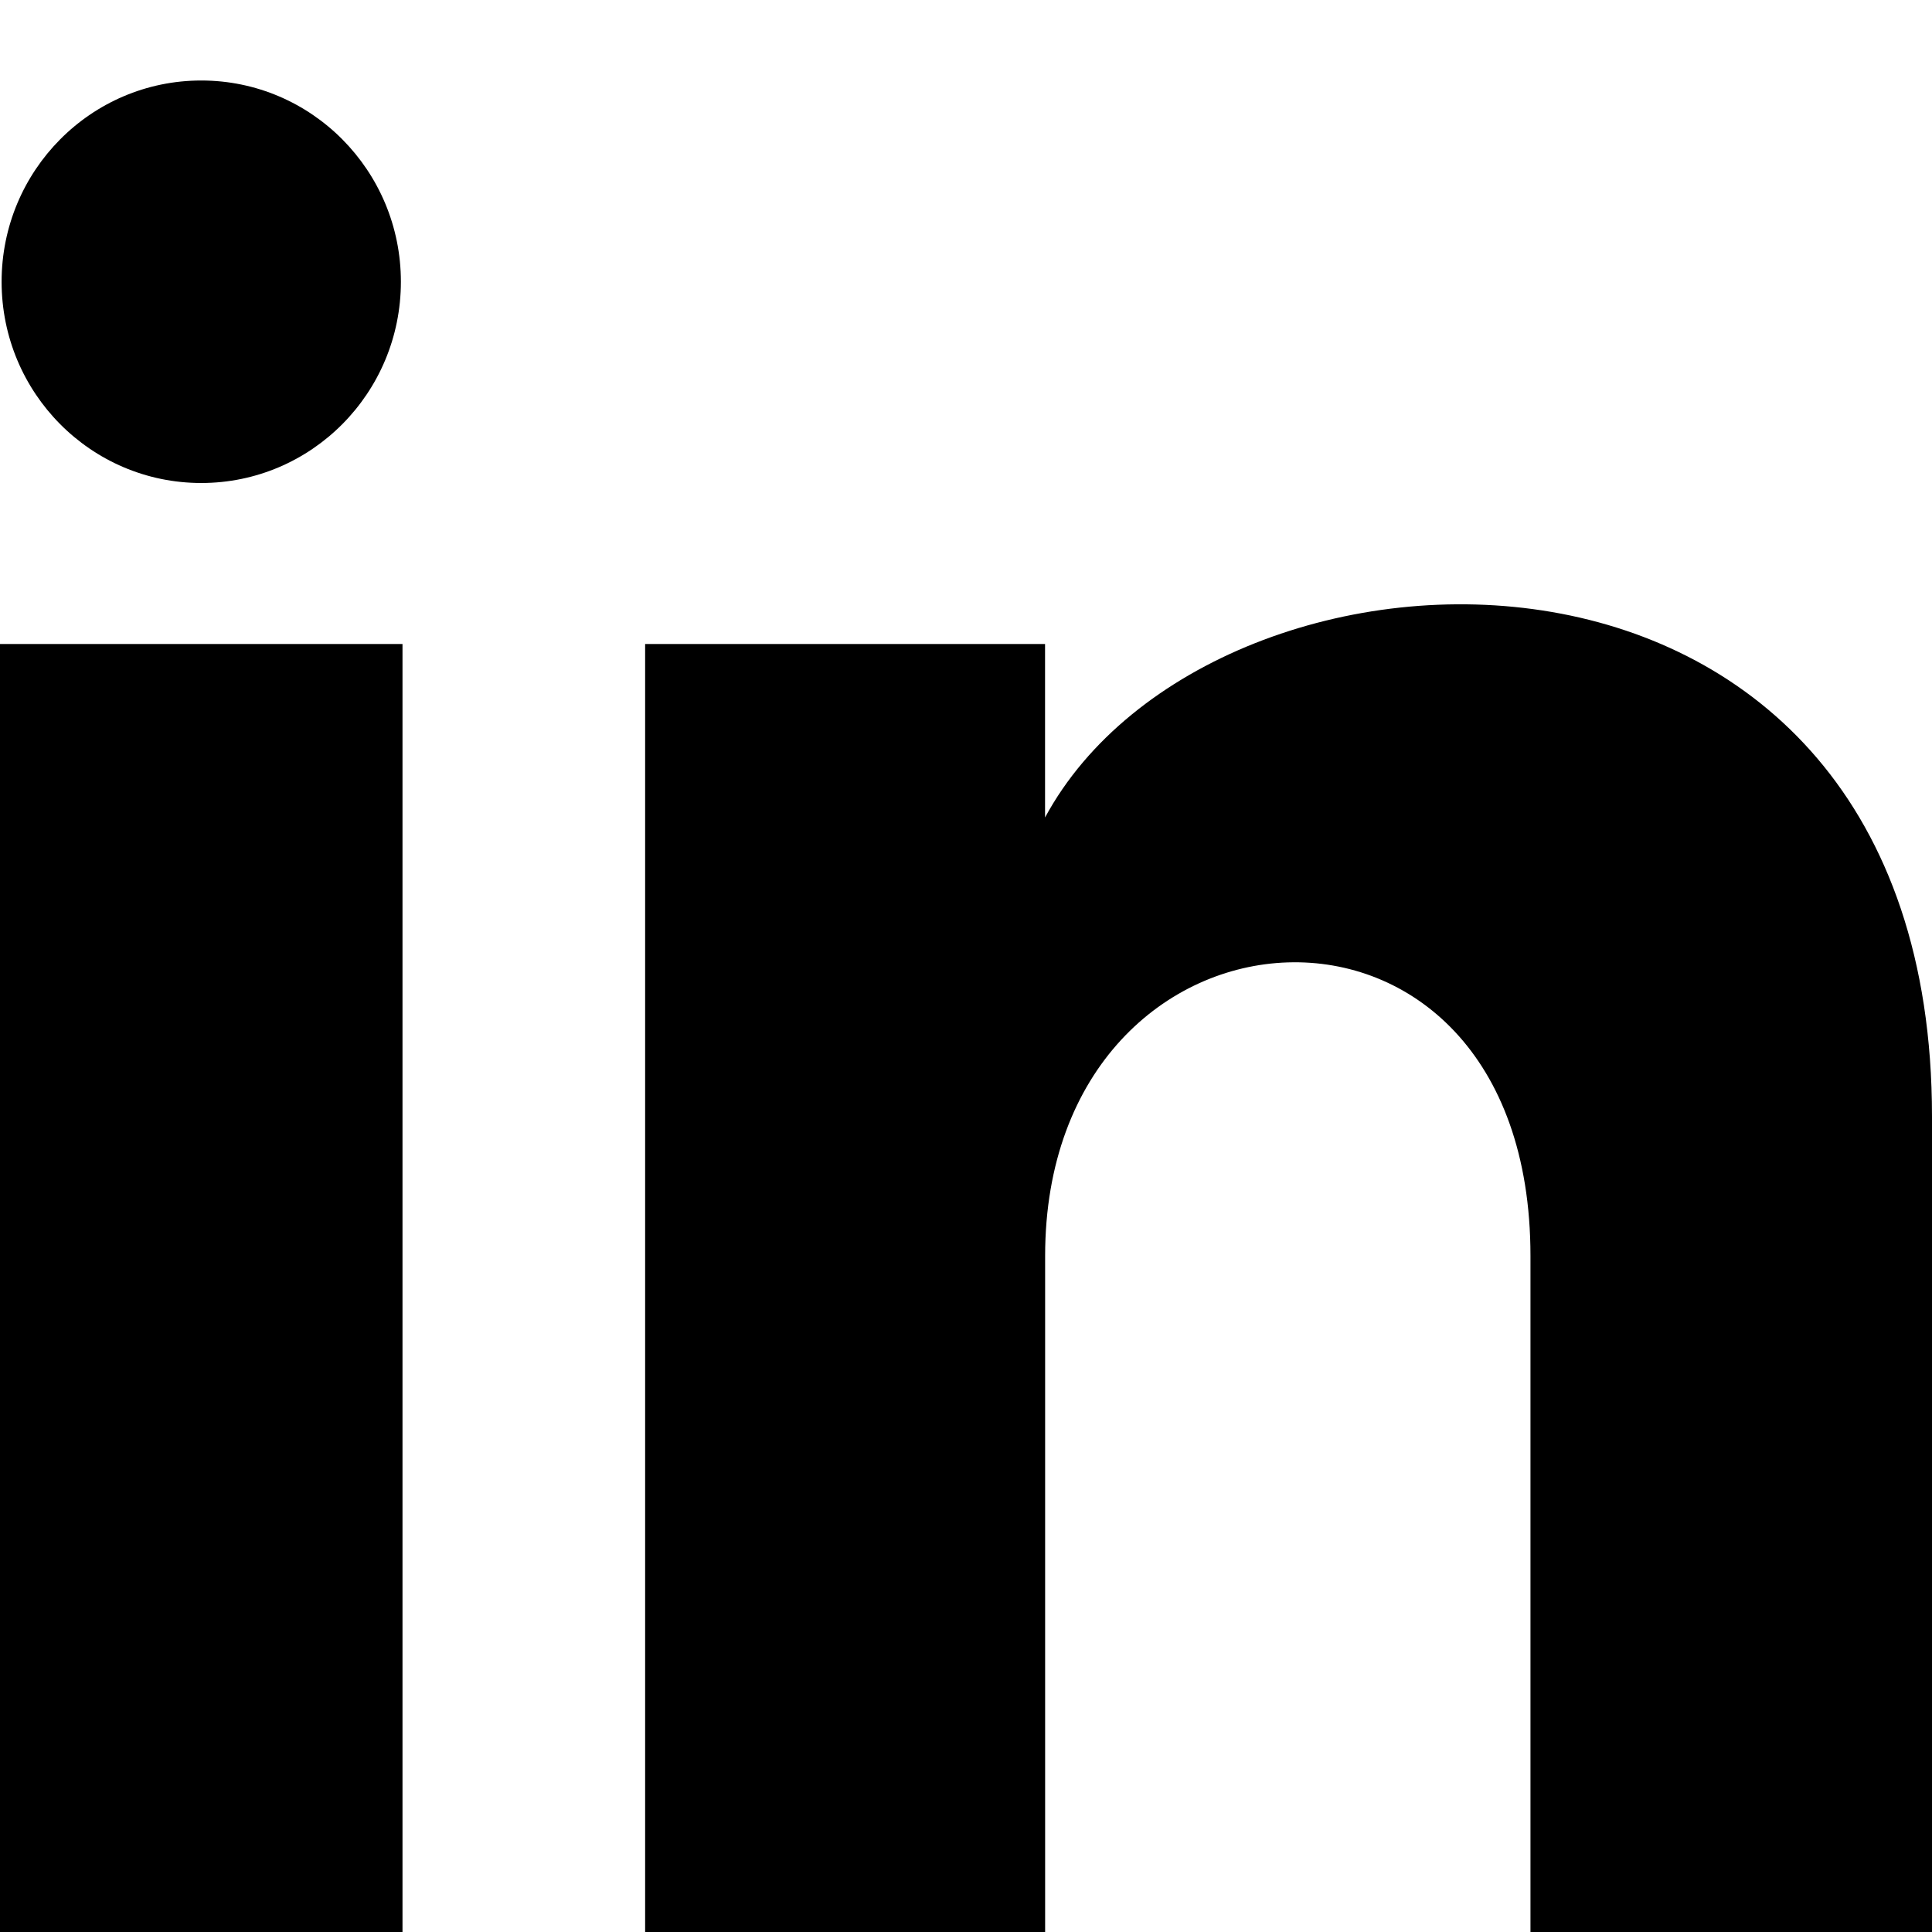
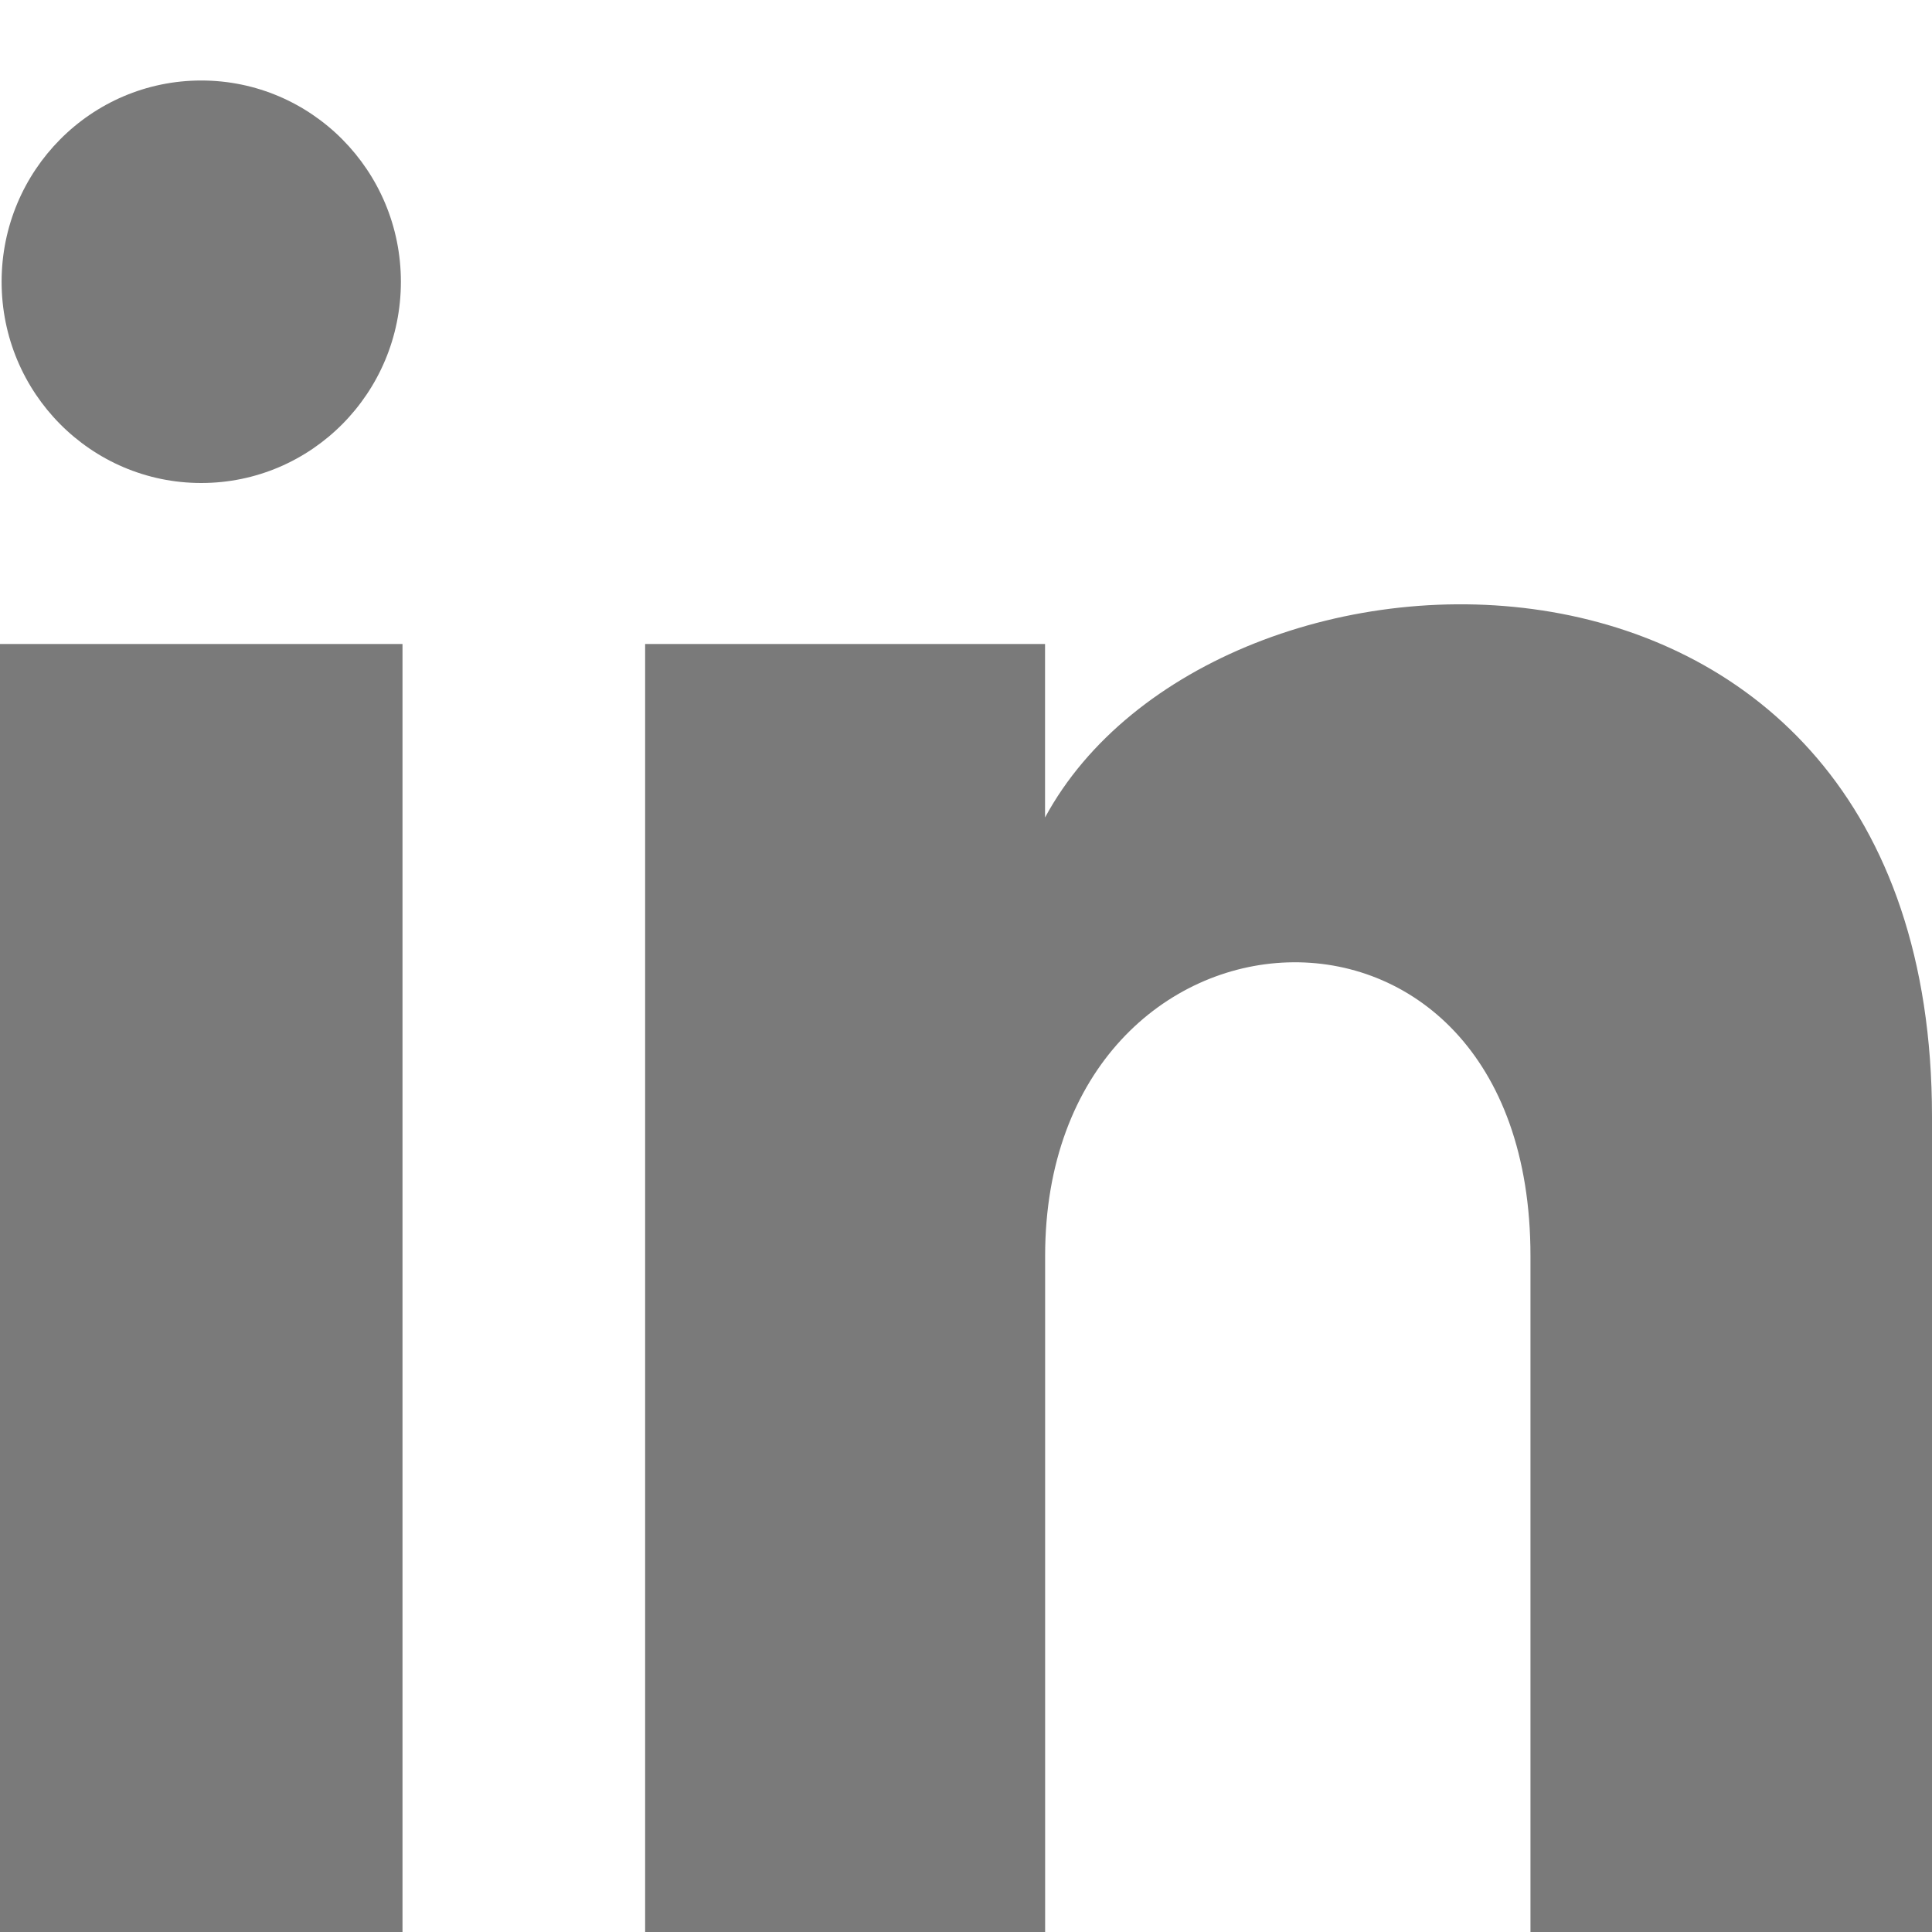
<svg xmlns="http://www.w3.org/2000/svg" width="24" height="24" viewBox="0 0 24 24">
-   <path d="M4.98 3.5c0 1.381-1.11 2.5-2.48 2.5s-2.48-1.119-2.48-2.5c0-1.38 1.11-2.5 2.48-2.5s2.48 1.12 2.48 2.5zm.02 4.5h-5v16h5v-16zm7.982 0h-4.968v16h4.969v-8.399c0-4.67 6.029-5.052 6.029 0v8.399h4.988v-10.131c0-7.88-8.922-7.593-11.018-3.714v-2.155z" />
+   <path fill="#7a7a7a" d="M4.98 3.5c0 1.381-1.11 2.5-2.48 2.5s-2.48-1.119-2.48-2.5c0-1.38 1.11-2.5 2.48-2.5s2.48 1.12 2.48 2.5zm.02 4.5h-5v16h5v-16zm7.982 0h-4.968v16h4.969v-8.399c0-4.67 6.029-5.052 6.029 0v8.399h4.988v-10.131c0-7.88-8.922-7.593-11.018-3.714v-2.155z" />
</svg>
